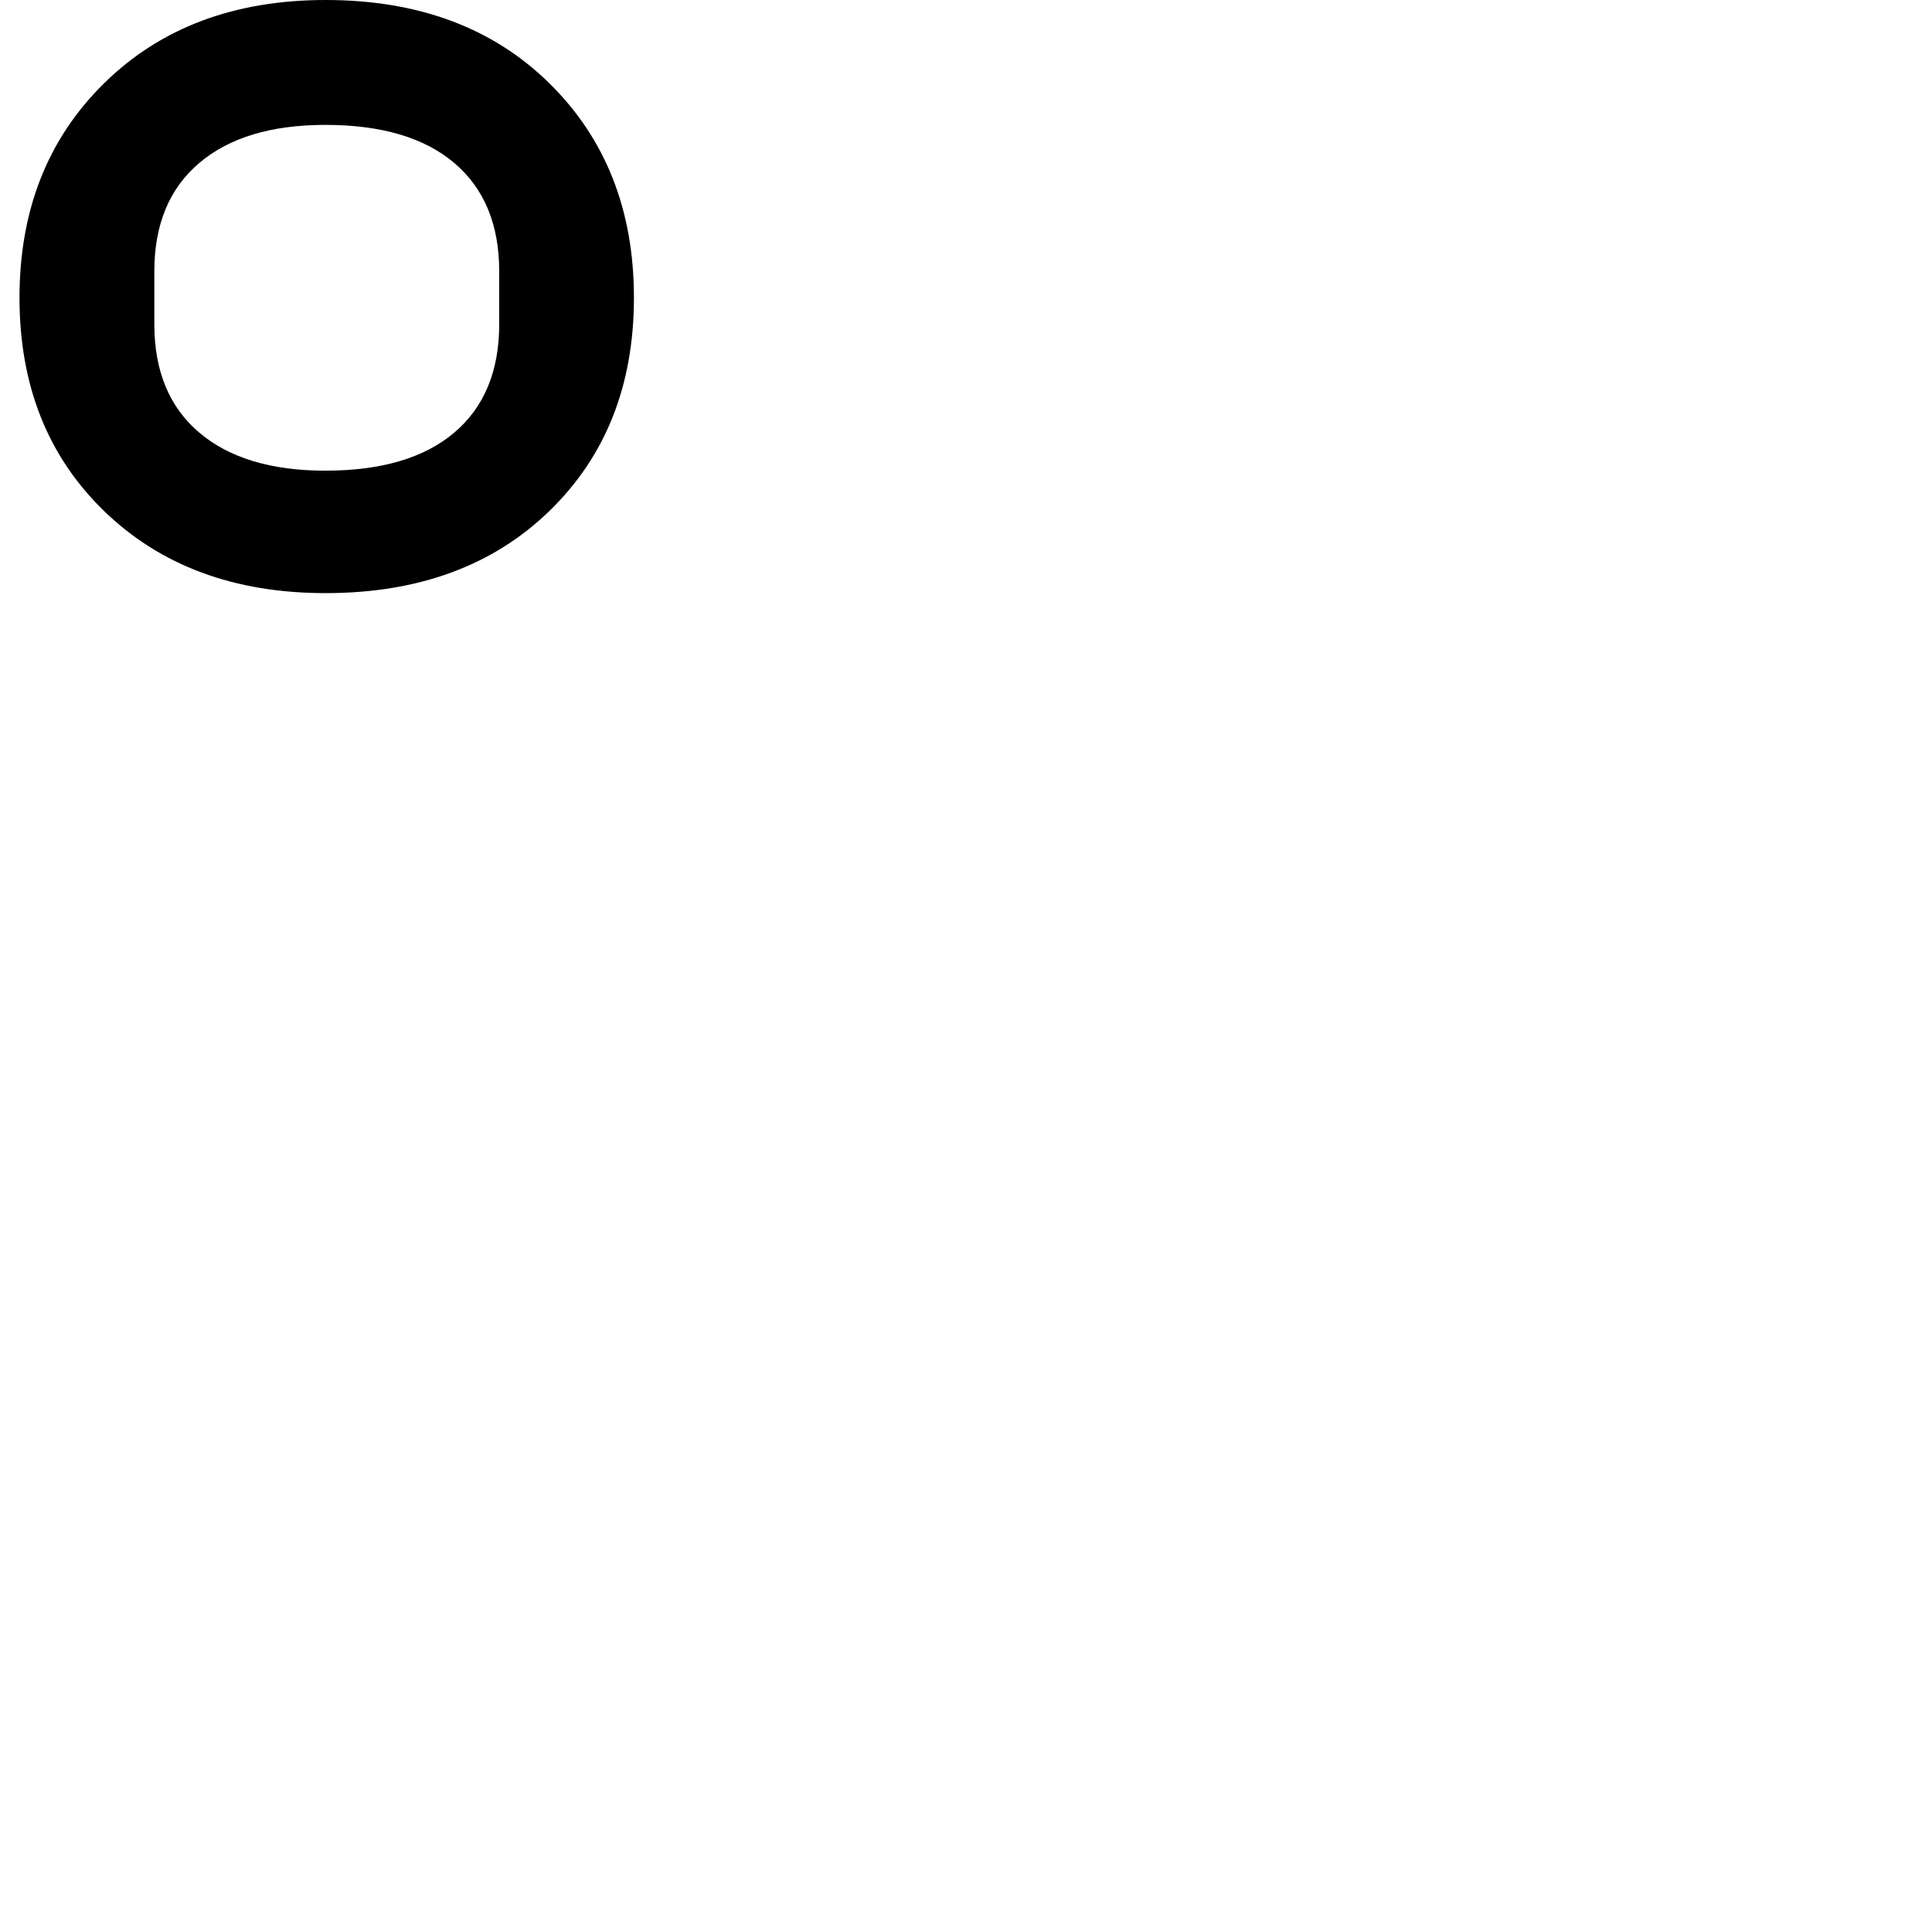
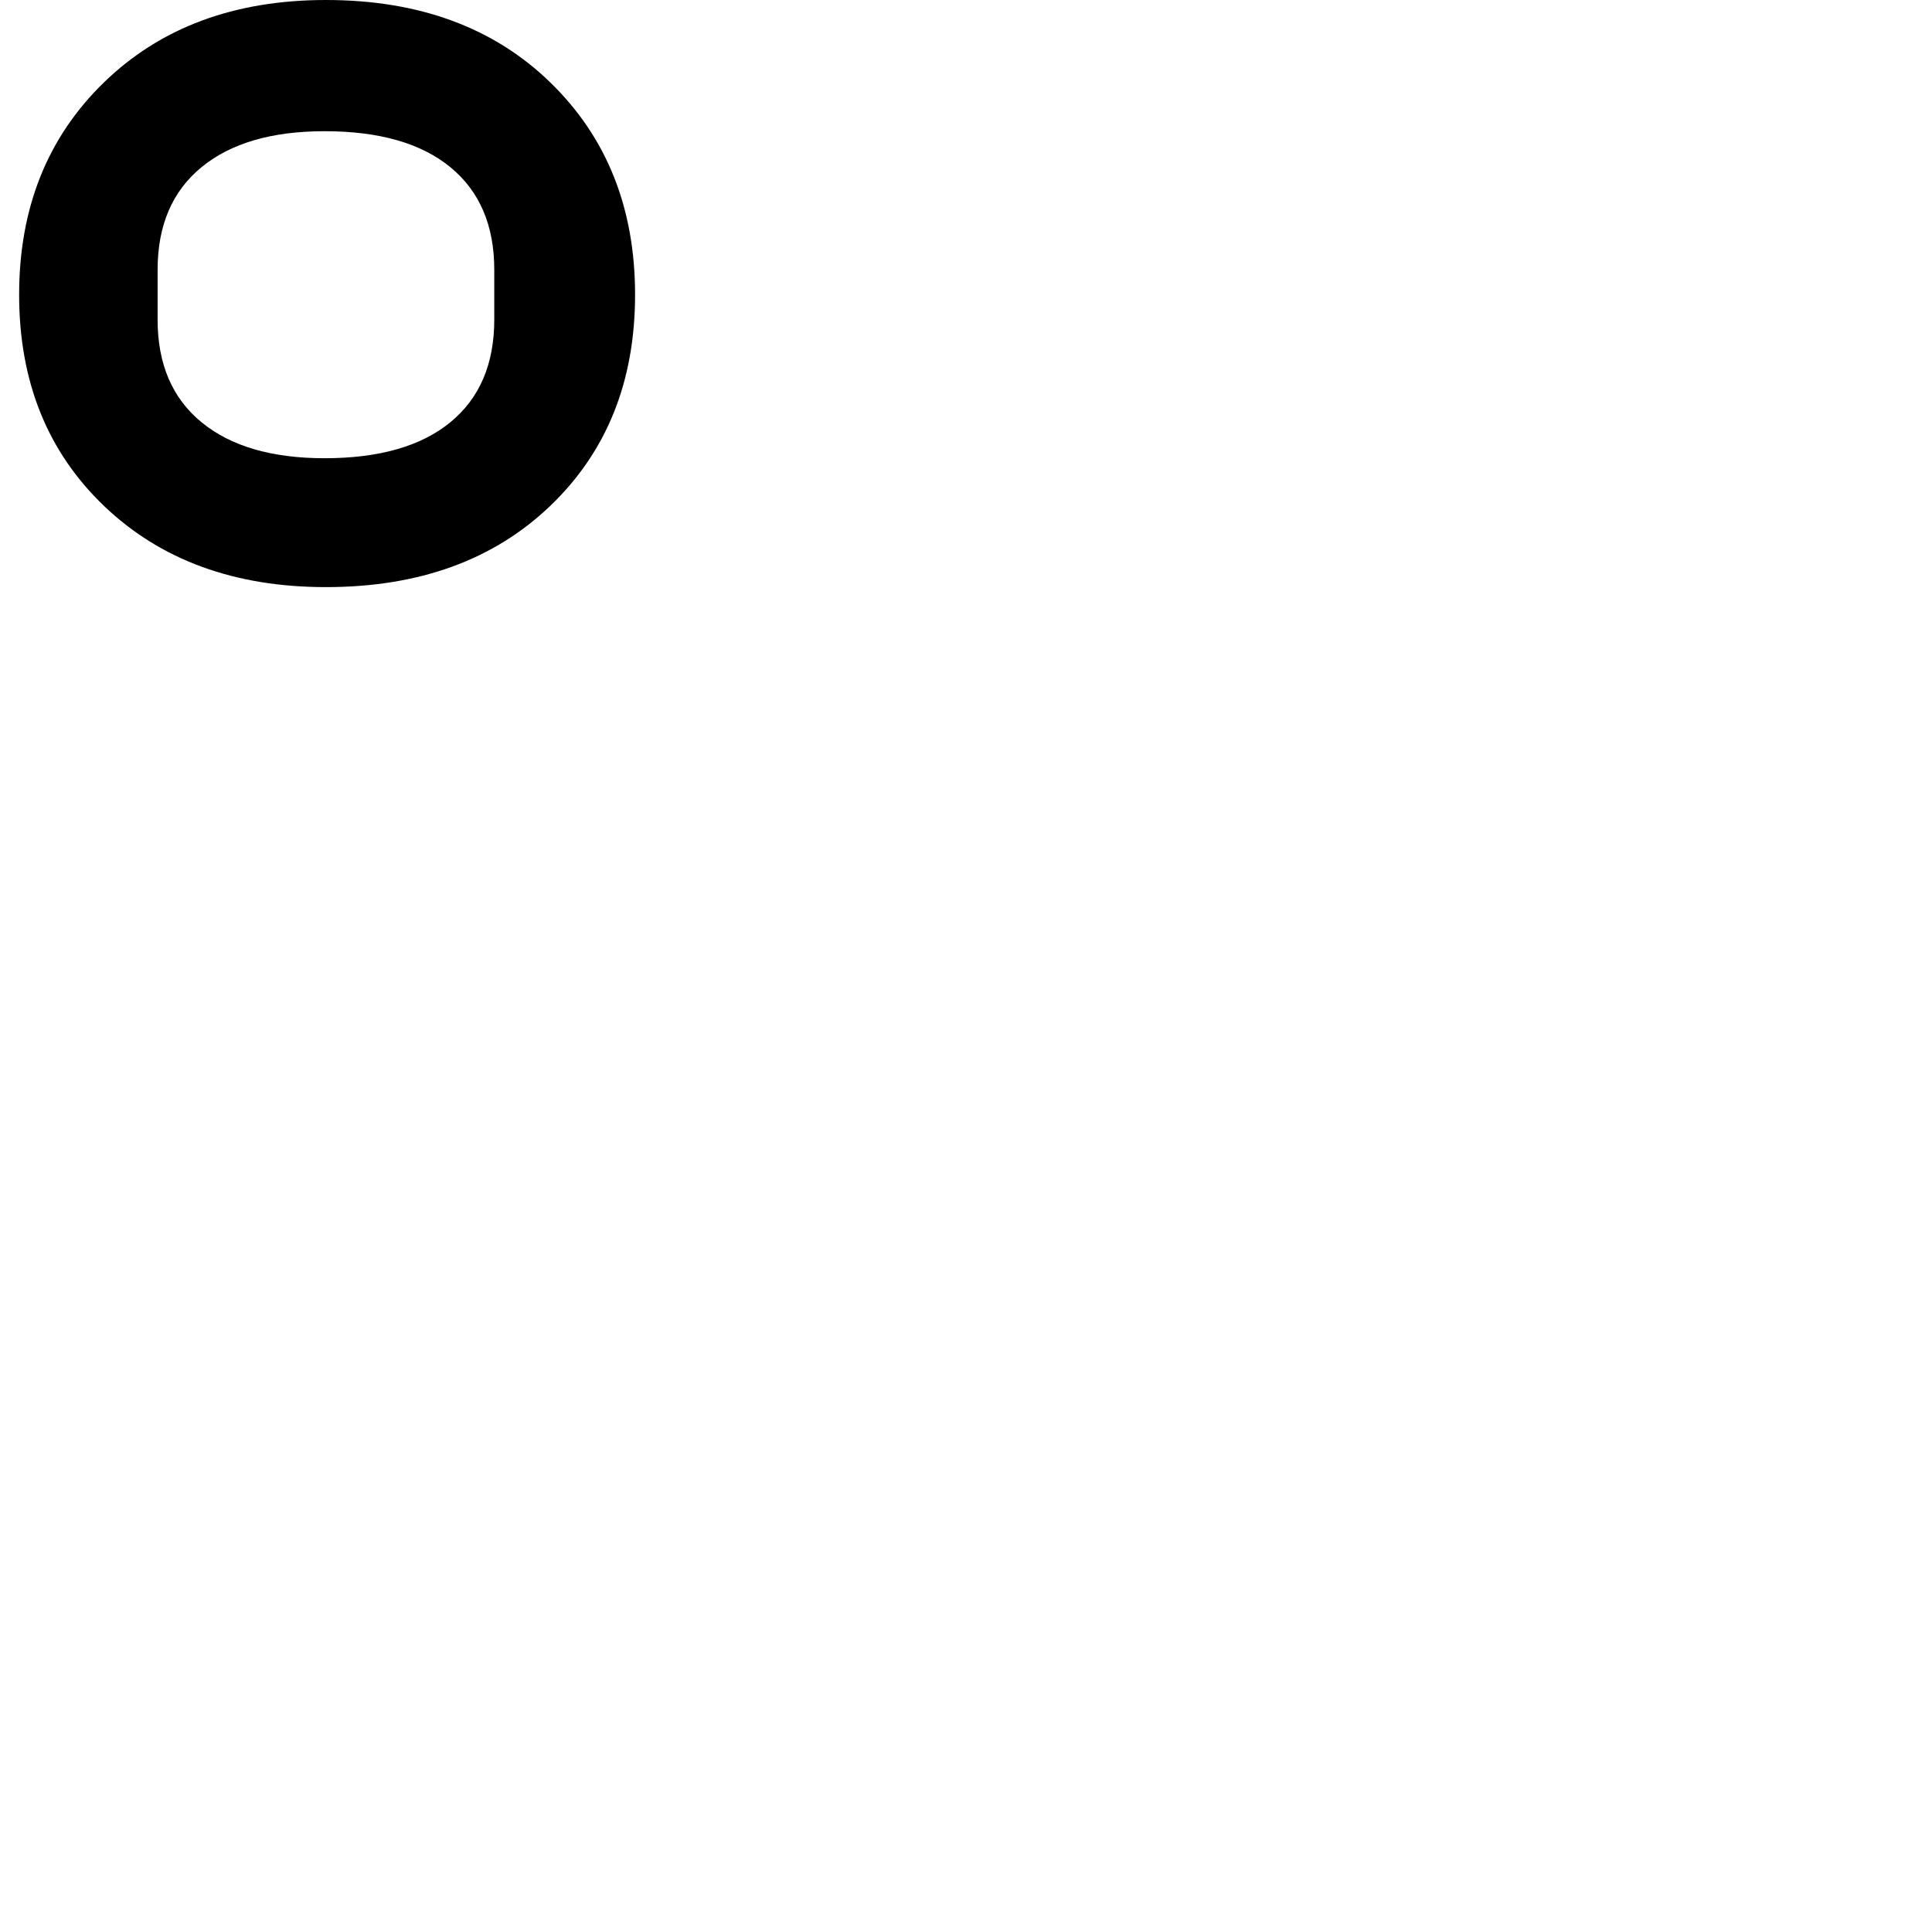
- <svg xmlns="http://www.w3.org/2000/svg" viewBox="0 0 1000 1000">
-   <path d="M 53.90,264.53            C 24.69,236.22 10.09,199.41 10.09,154.11              10.09,108.81 24.69,71.80 53.90,43.08              83.10,14.36 121.30,-0.00 168.51,-0.00              216.51,-0.00 255.12,14.36 284.32,43.08              313.52,71.80 328.12,108.81 328.12,154.11              328.12,199.41 313.52,236.22 284.32,264.53              255.12,292.84 216.51,307.00 168.51,307.00              121.30,307.00 83.10,292.84 53.90,264.53 Z            M 235.14,223.91            C 250.64,210.76 258.39,192.05 258.39,167.78              258.39,167.78 258.39,140.48 258.39,140.48              258.39,116.21 250.64,97.51 235.14,84.36              219.64,71.22 197.39,64.64 168.38,64.64              140.38,64.64 118.63,71.22 103.13,84.36              87.63,97.51 79.88,116.21 79.88,140.48              79.88,140.48 79.88,167.78 79.88,167.78              79.88,192.05 87.63,210.76 103.13,223.91              118.63,237.05 140.38,243.62 168.38,243.62              197.39,243.62 219.64,237.05 235.14,223.91 Z" />
+ <svg xmlns="http://www.w3.org/2000/svg" version="1.1" viewBox="-10 0 1010 1000">
+   <path d="M 160.393,0 C 112.599,0 73.919,14.36 44.352,43.078 14.784,71.796 0,108.806 0,154.107 0,199.409 14.784,236.216 44.352,264.529 73.919,292.843 112.599,307 160.393,307 208.996,307 248.081,292.843 277.648,264.529 307.216,236.216 322,199.409 322,154.107 322,108.806 307.216,71.796 277.648,43.078 248.081,14.36 208.996,0 160.393,0 Z m -0.74,68.607 c 28.594,0 50.532,6.279 65.814,18.838 15.283,12.559 22.926,30.433 22.926,53.619 v 26.084 c 0,23.186 -7.643,41.06 -22.926,53.619 -15.283,12.559 -37.221,18.84 -65.814,18.84 -27.608,0 -49.053,-6.281 -64.336,-18.84 -15.283,-12.559 -22.924,-30.433 -22.924,-53.619 v -26.084 c 0,-23.186 7.641,-41.06 22.924,-53.619 15.283,-12.559 36.728,-18.838 64.336,-18.838 z" />
</svg>
